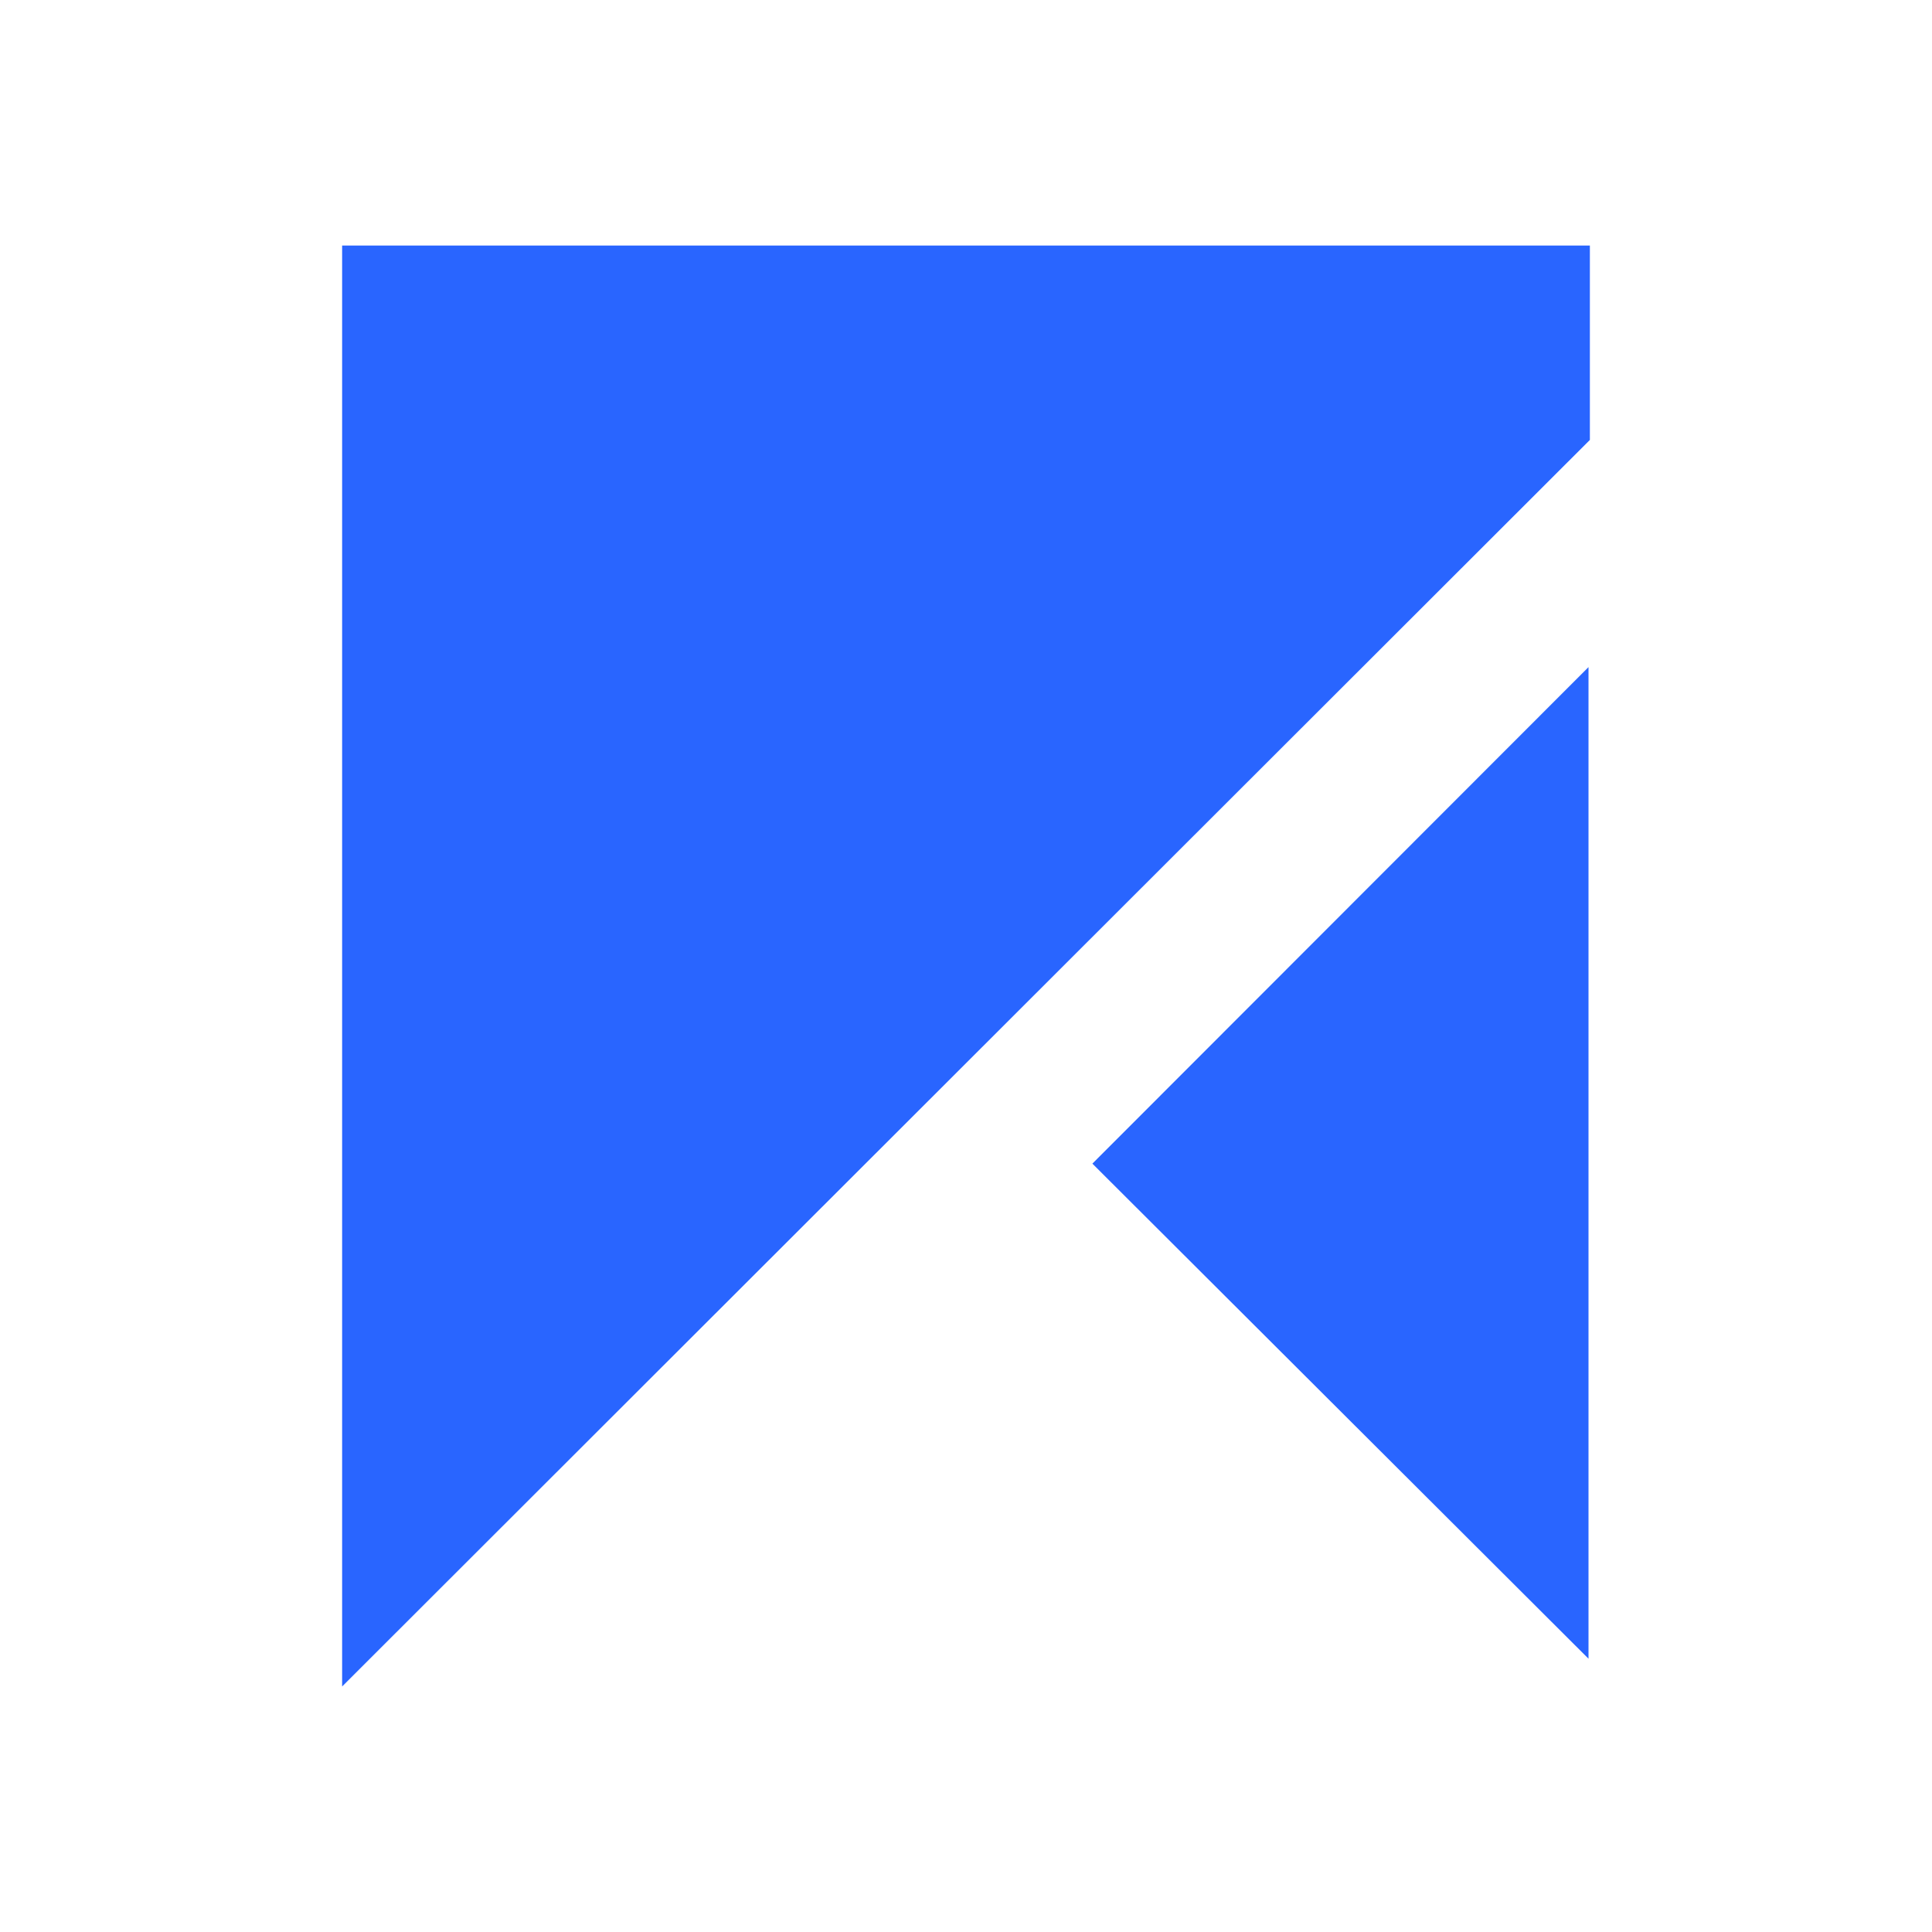
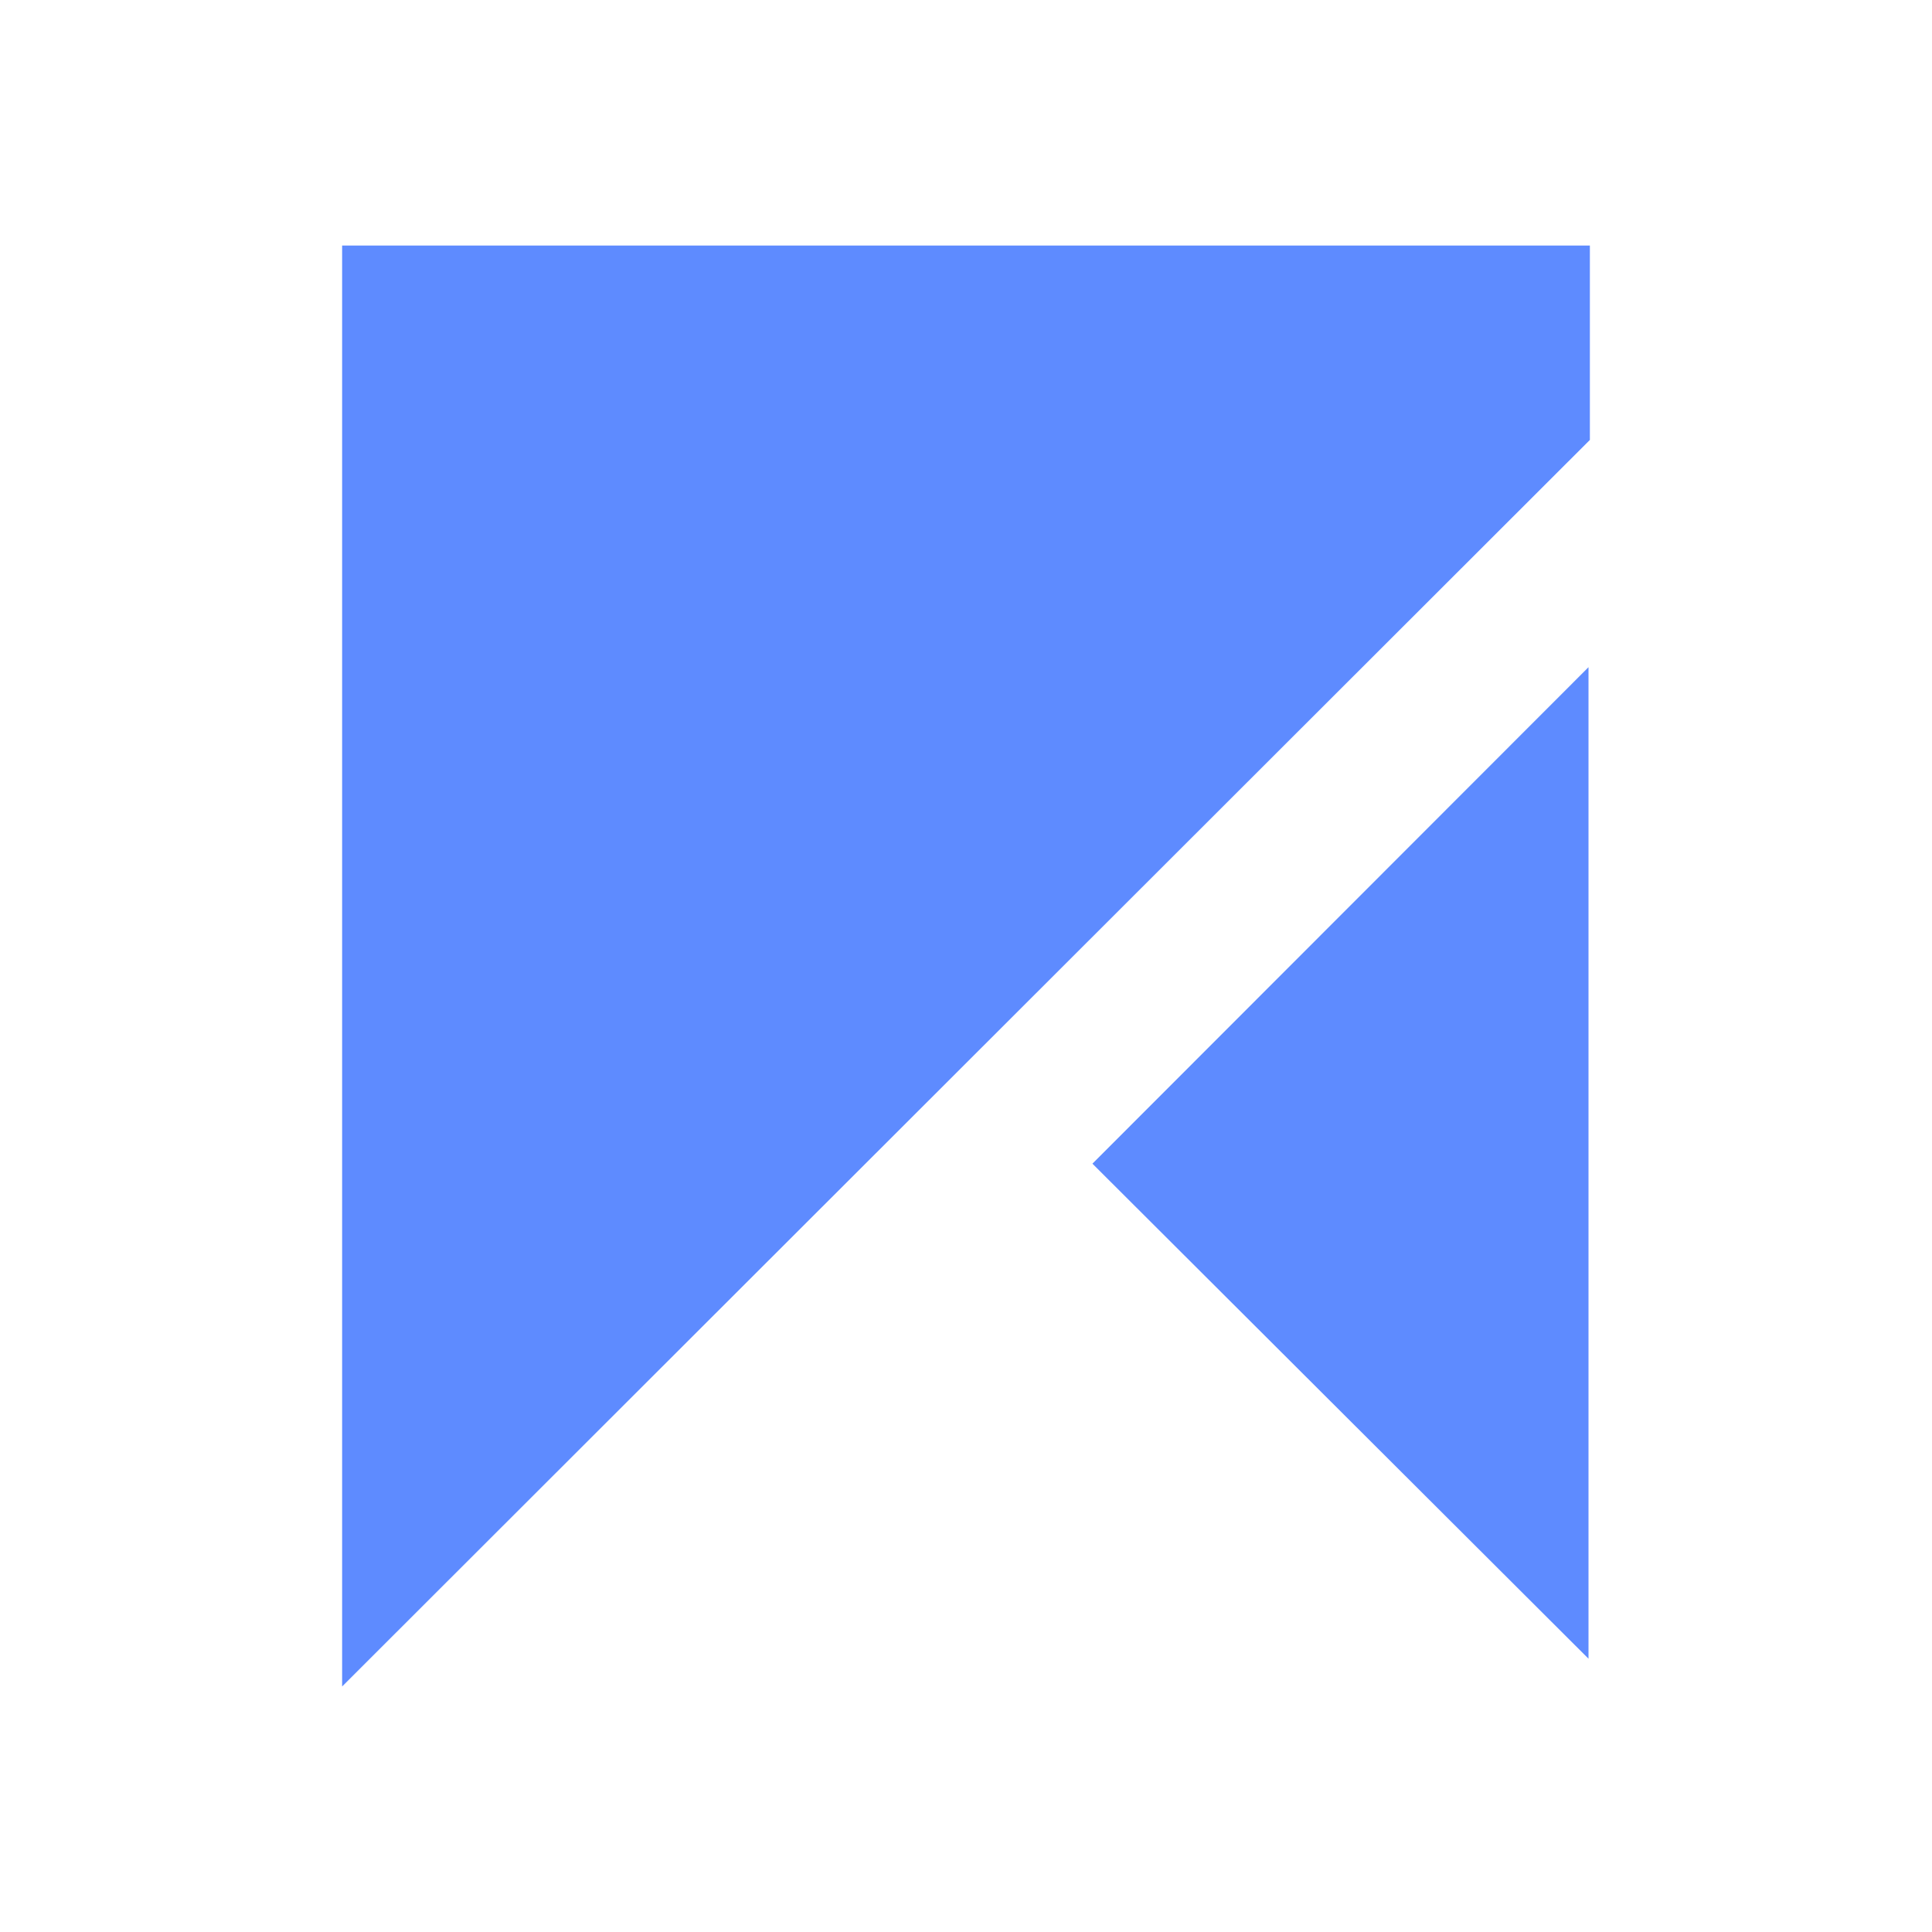
<svg xmlns="http://www.w3.org/2000/svg" width="24" height="24" fill="none" viewBox="0 0 24 24">
-   <path fill="#2965FF" d="M4.25 3.05h15.5v2.415L4.25 20.95V3.05Zm9.32 11.405 6.163 6.15V8.287l-6.163 6.168Z" />
+   <path fill="#5E8BFF" d="M4.25 3.05h15.5v2.415L4.25 20.95V3.05Zm9.32 11.405 6.163 6.15V8.288l-6.163 6.168Z" />
</svg>
